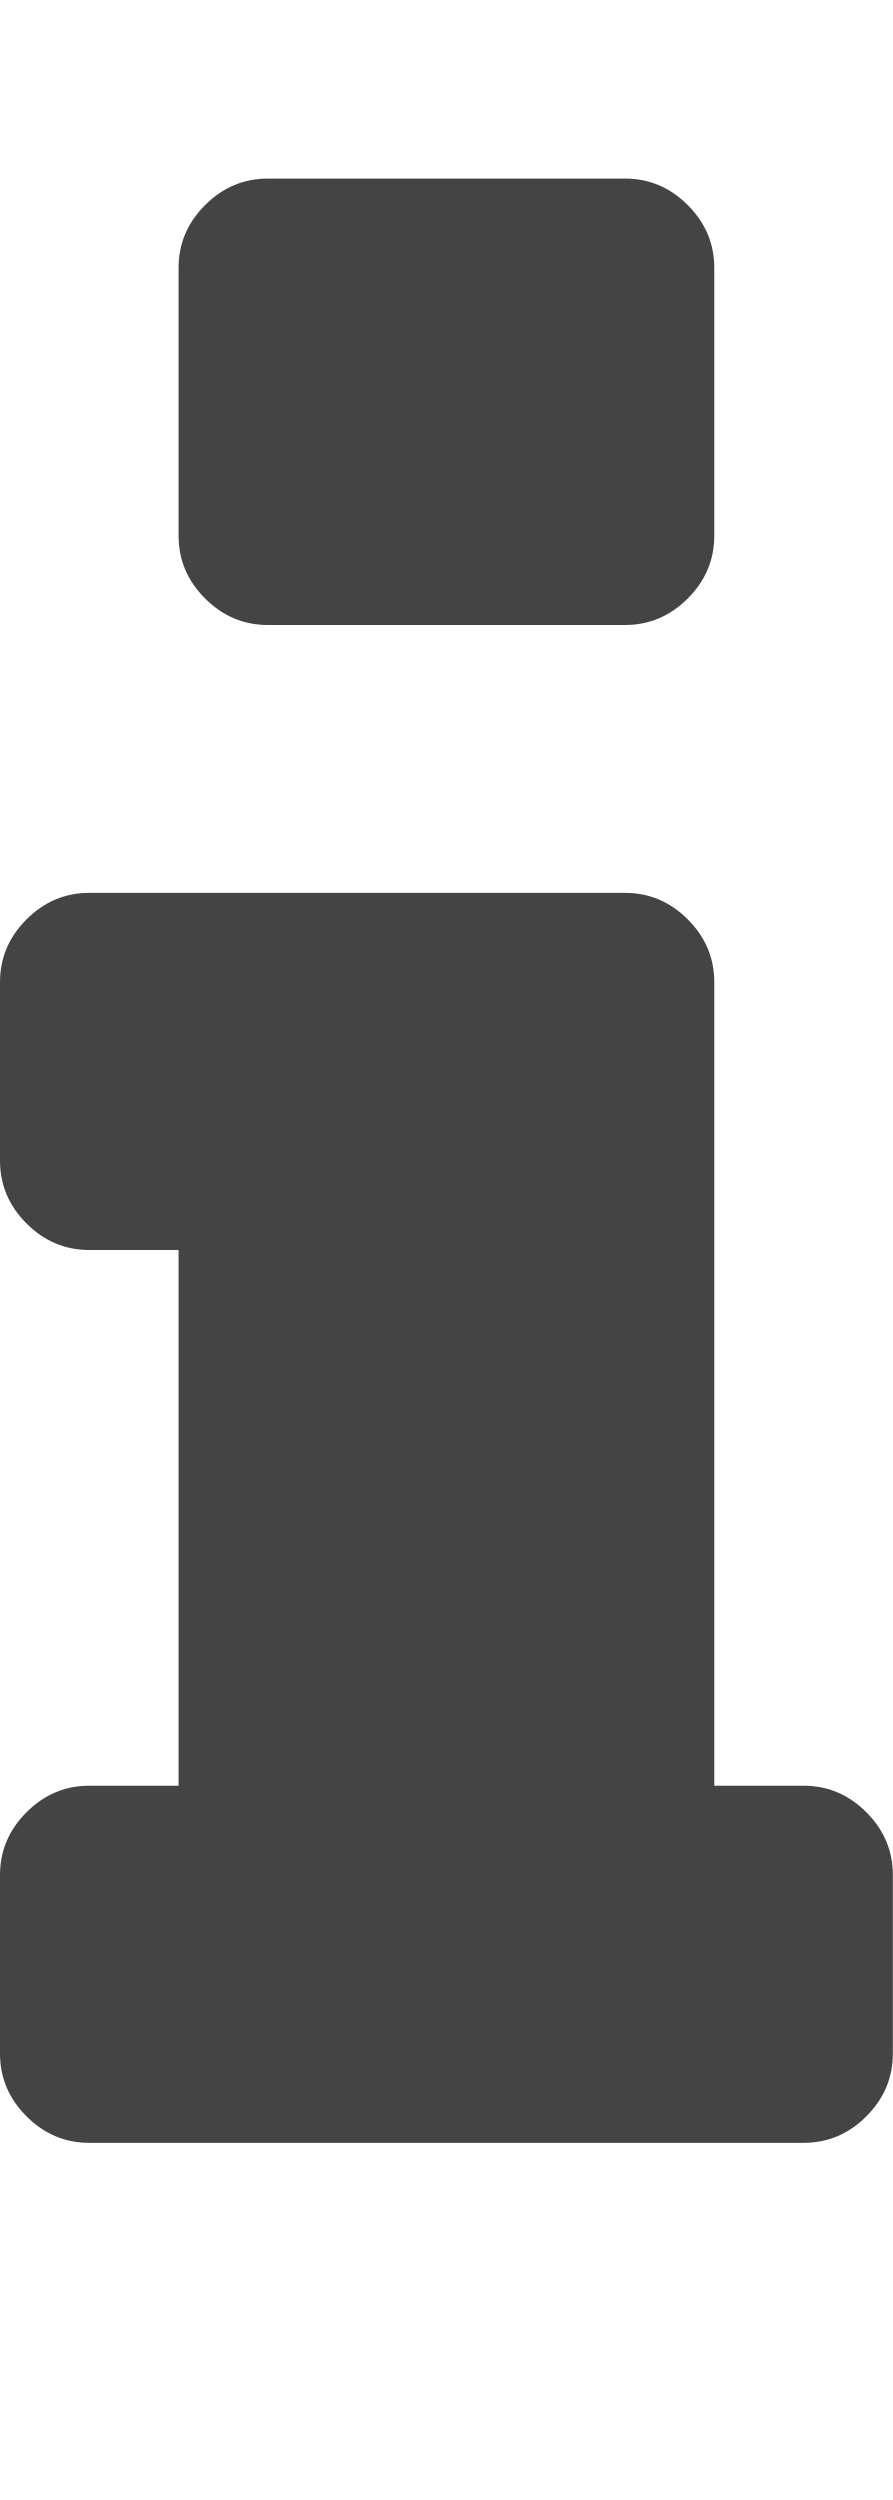
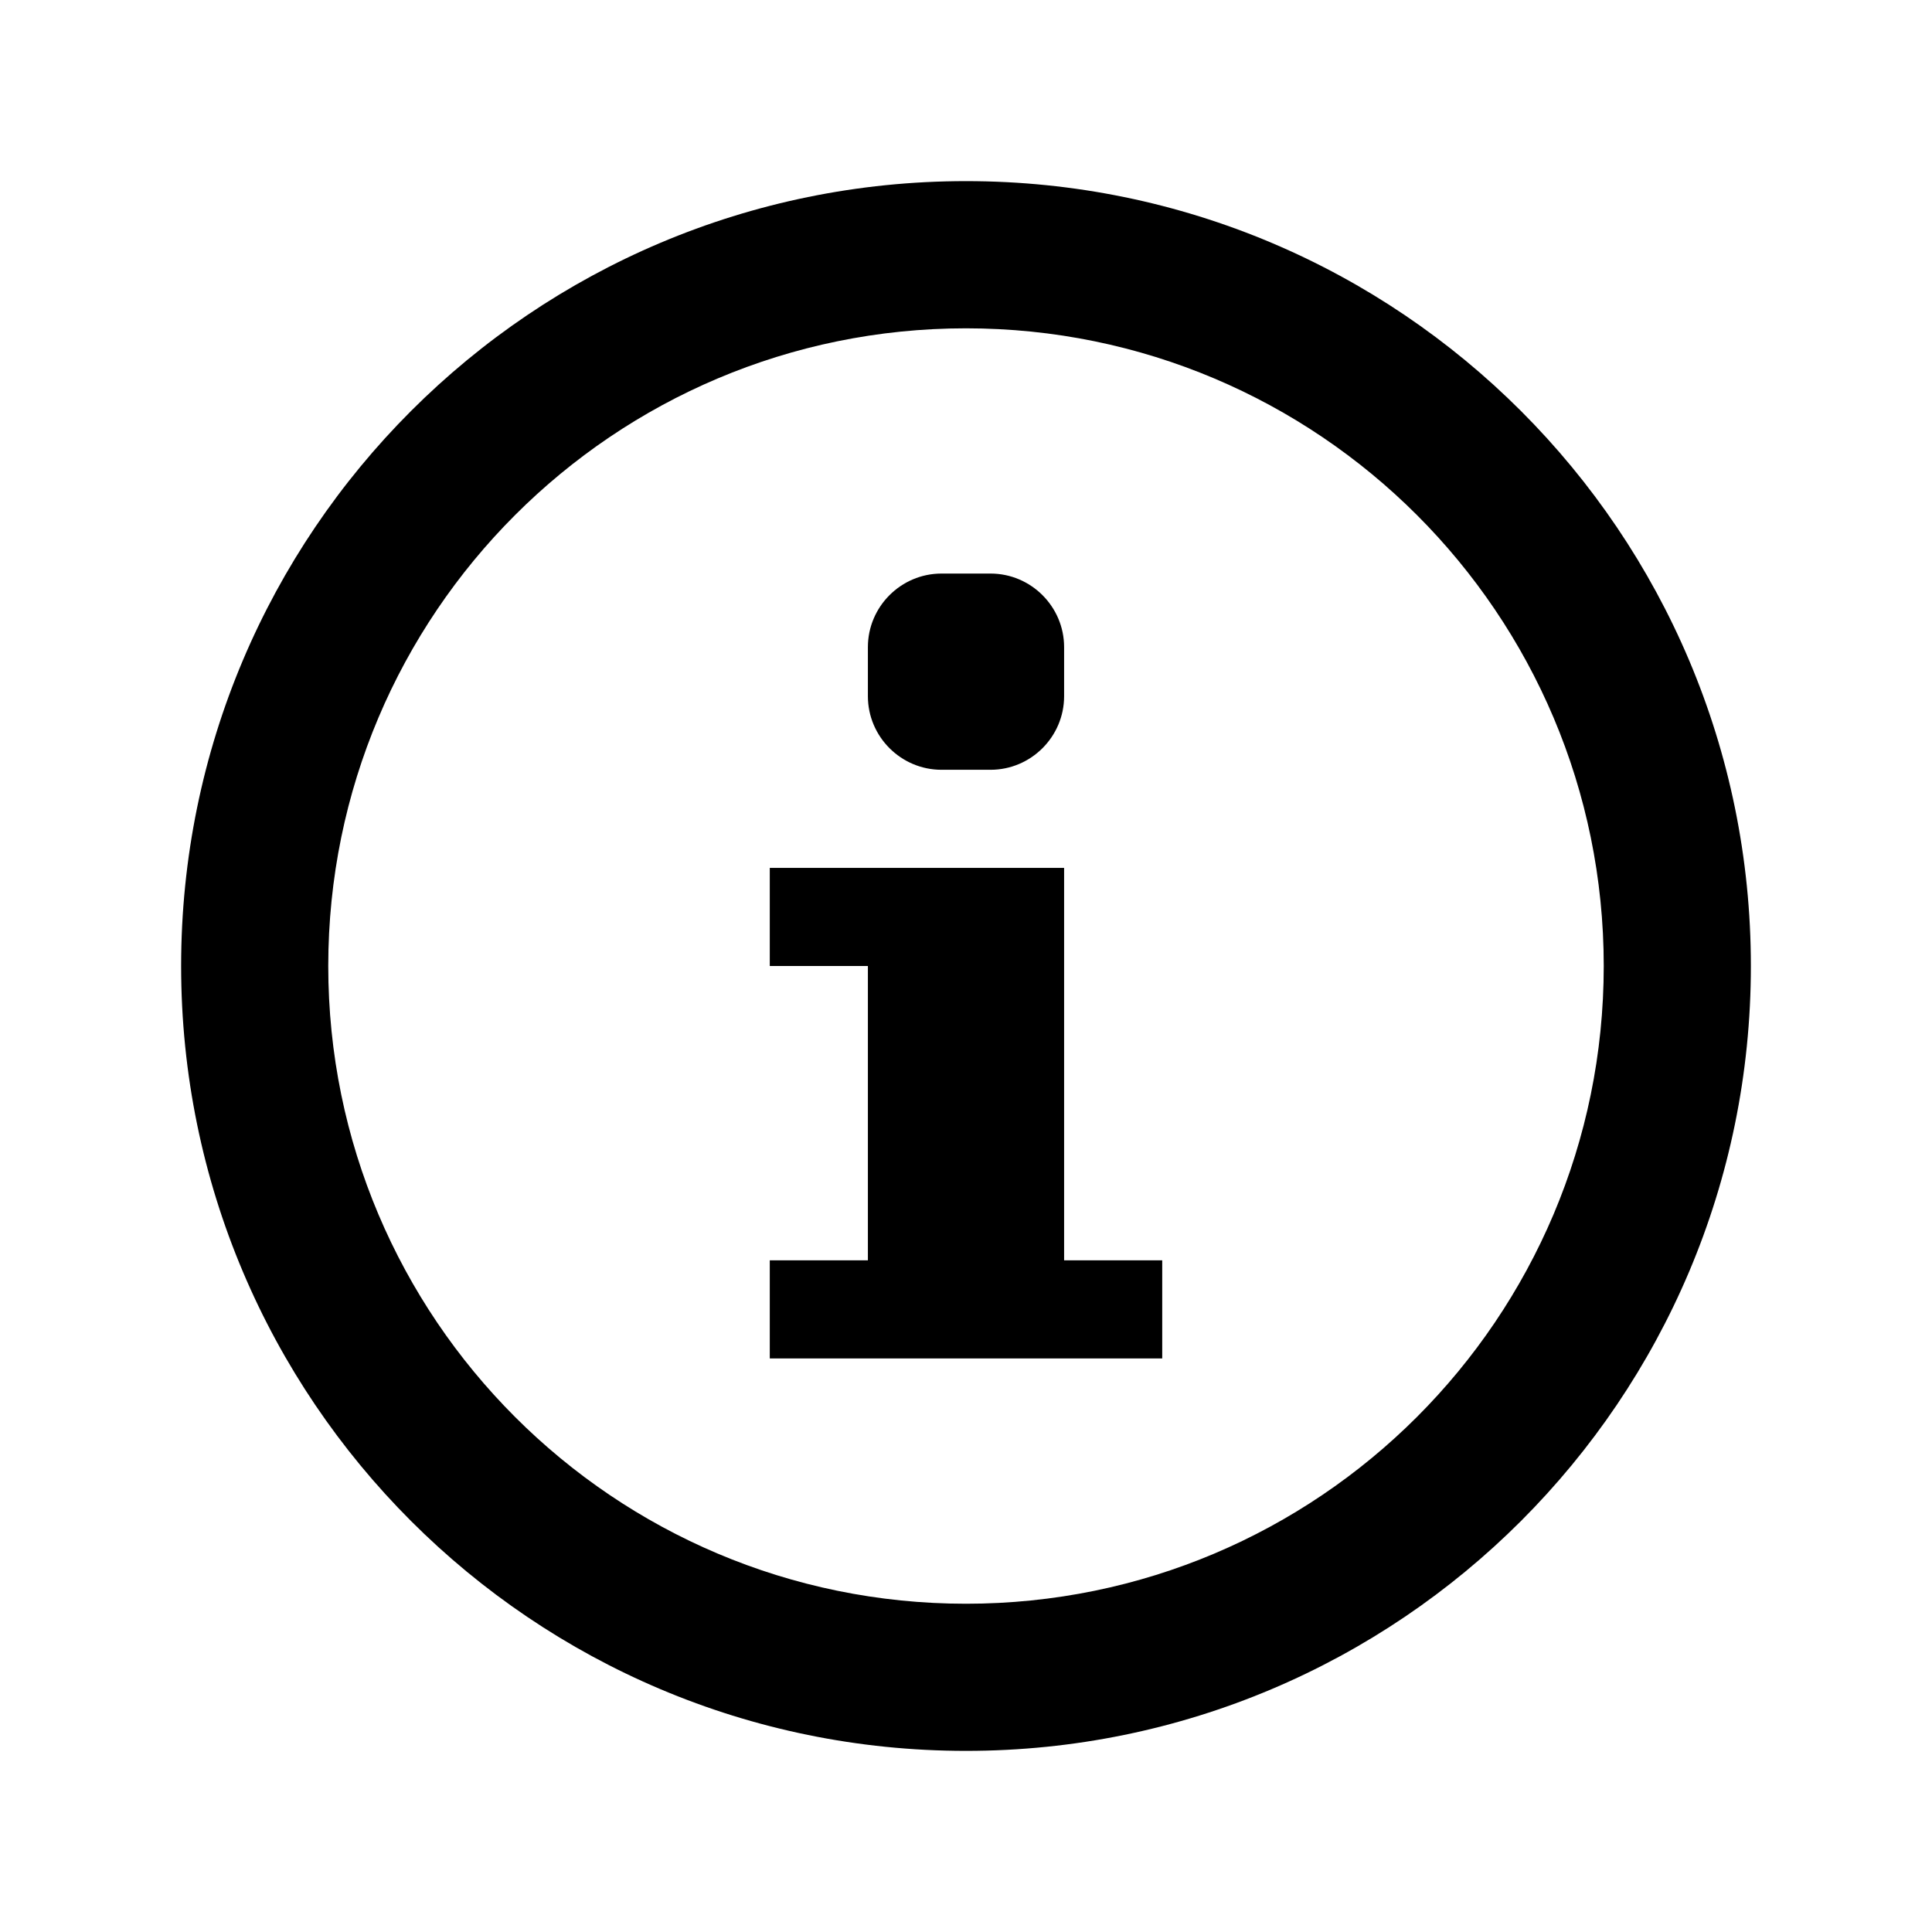
- <svg xmlns="http://www.w3.org/2000/svg" version="1.1" width="10" height="28" viewBox="0 0 10 28">
-   <path fill="#444444" d="M10 21v2q0 0.406-0.297 0.703t-0.703 0.297h-8q-0.406 0-0.703-0.297t-0.297-0.703v-2q0-0.406 0.297-0.703t0.703-0.297h1v-6h-1q-0.406 0-0.703-0.297t-0.297-0.703v-2q0-0.406 0.297-0.703t0.703-0.297h6q0.406 0 0.703 0.297t0.297 0.703v9h1q0.406 0 0.703 0.297t0.297 0.703zM8 3v3q0 0.406-0.297 0.703t-0.703 0.297h-4q-0.406 0-0.703-0.297t-0.297-0.703v-3q0-0.406 0.297-0.703t0.703-0.297h4q0.406 0 0.703 0.297t0.297 0.703z" />
+ <svg xmlns="http://www.w3.org/2000/svg" width="100%" height="100%" viewBox="0 0 32 32" version="1.1" xml:space="preserve" style="fill-rule:evenodd;clip-rule:evenodd;stroke-linejoin:round;stroke-miterlimit:1.414;">
+   <path d="M14.375,10.719c0,-0.671 0.548,-1.219 1.219,-1.219l0.812,0c0.671,0 1.219,0.548 1.219,1.219l0,0.812c0,0.671 -0.548,1.219 -1.219,1.219l-0.812,0c-0.671,0 -1.219,-0.548 -1.219,-1.219l0,-0.812Z" style="fill-rule:nonzero;stroke-opacity:0" />
+   <path d="M19.25,22.5l-6.5,0l0,-1.625l1.625,0l0,-4.875l-1.625,0l0,-1.625l4.875,0l0,6.5l1.625,0l0,1.625Z" style="fill-rule:nonzero;stroke-opacity:0" />
+   <path d="M16,3c-7.18,0 -13,5.82 -13,13c0,7.18 5.82,13 13,13c7.18,0 13,-5.82 13,-13c0,-7.18 -5.82,-13 -13,-13ZM16,26.563c-5.834,0 -10.563,-4.729 -10.563,-10.563c0.001,-5.834 4.729,-10.562 10.563,-10.562c5.834,0 10.563,4.728 10.563,10.562c-0.001,5.834 -4.729,10.563 -10.563,10.563Z" style="fill-rule:nonzero;stroke-opacity:0" />
</svg>
